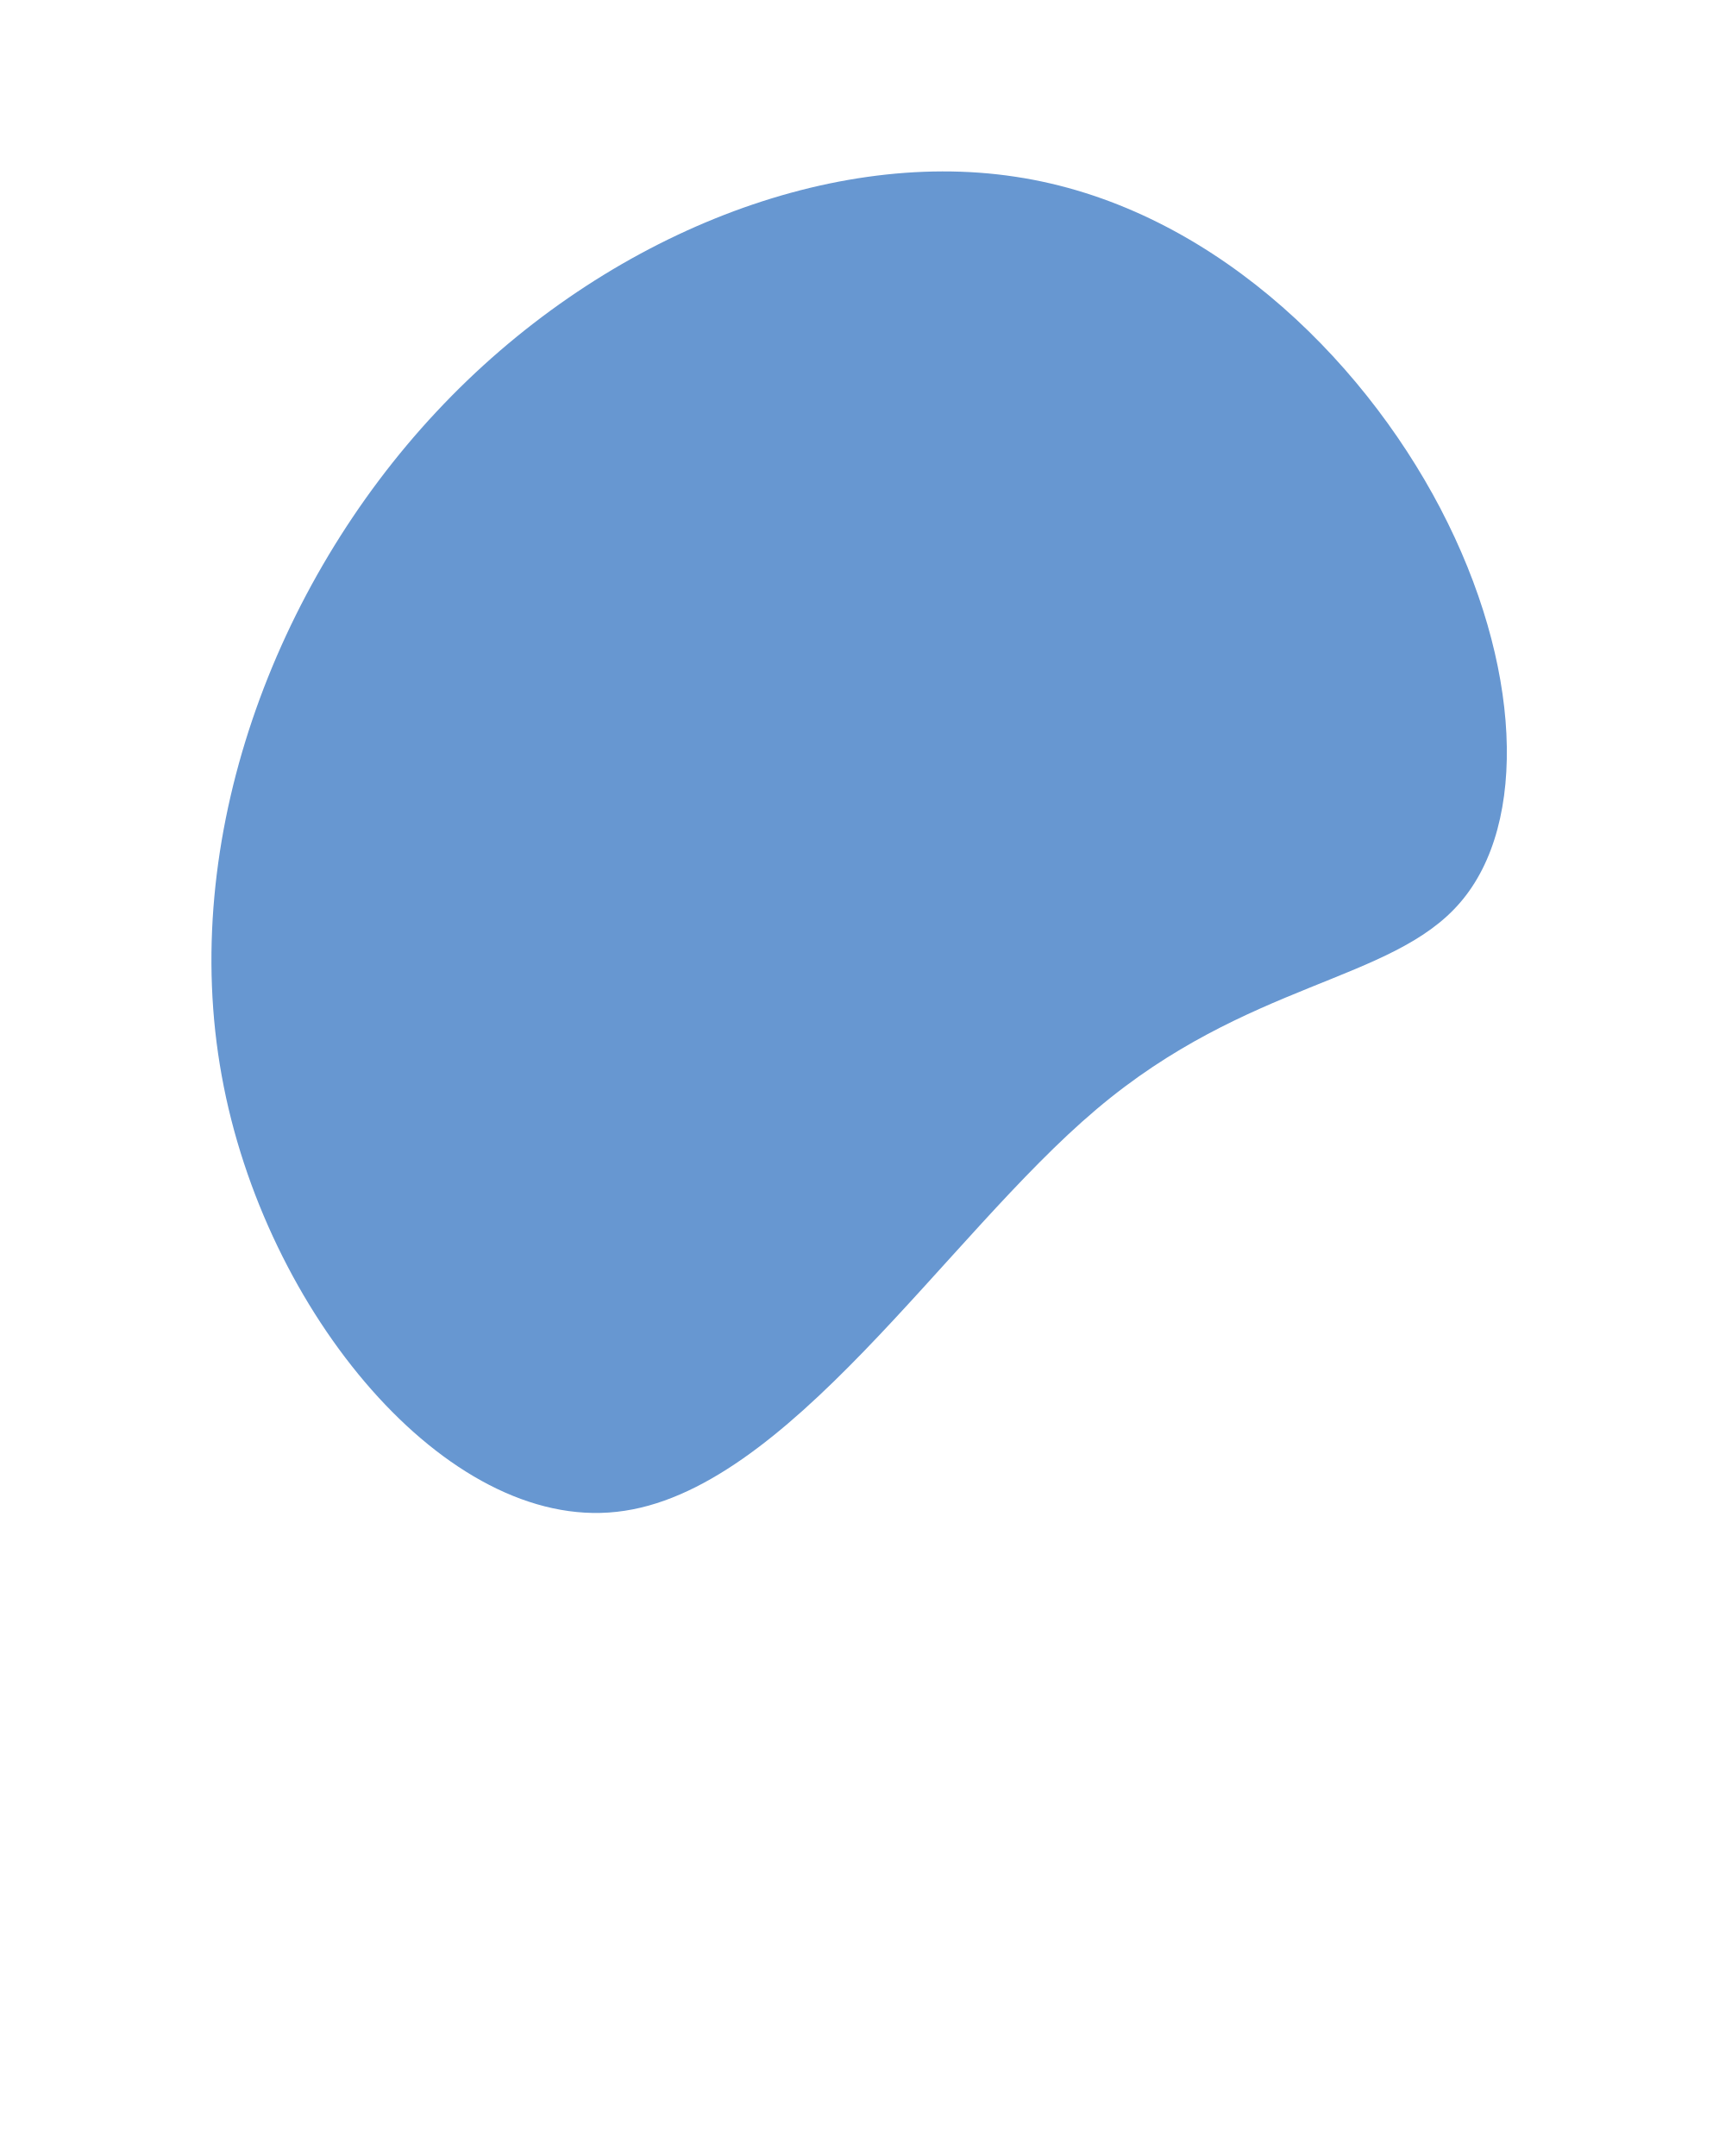
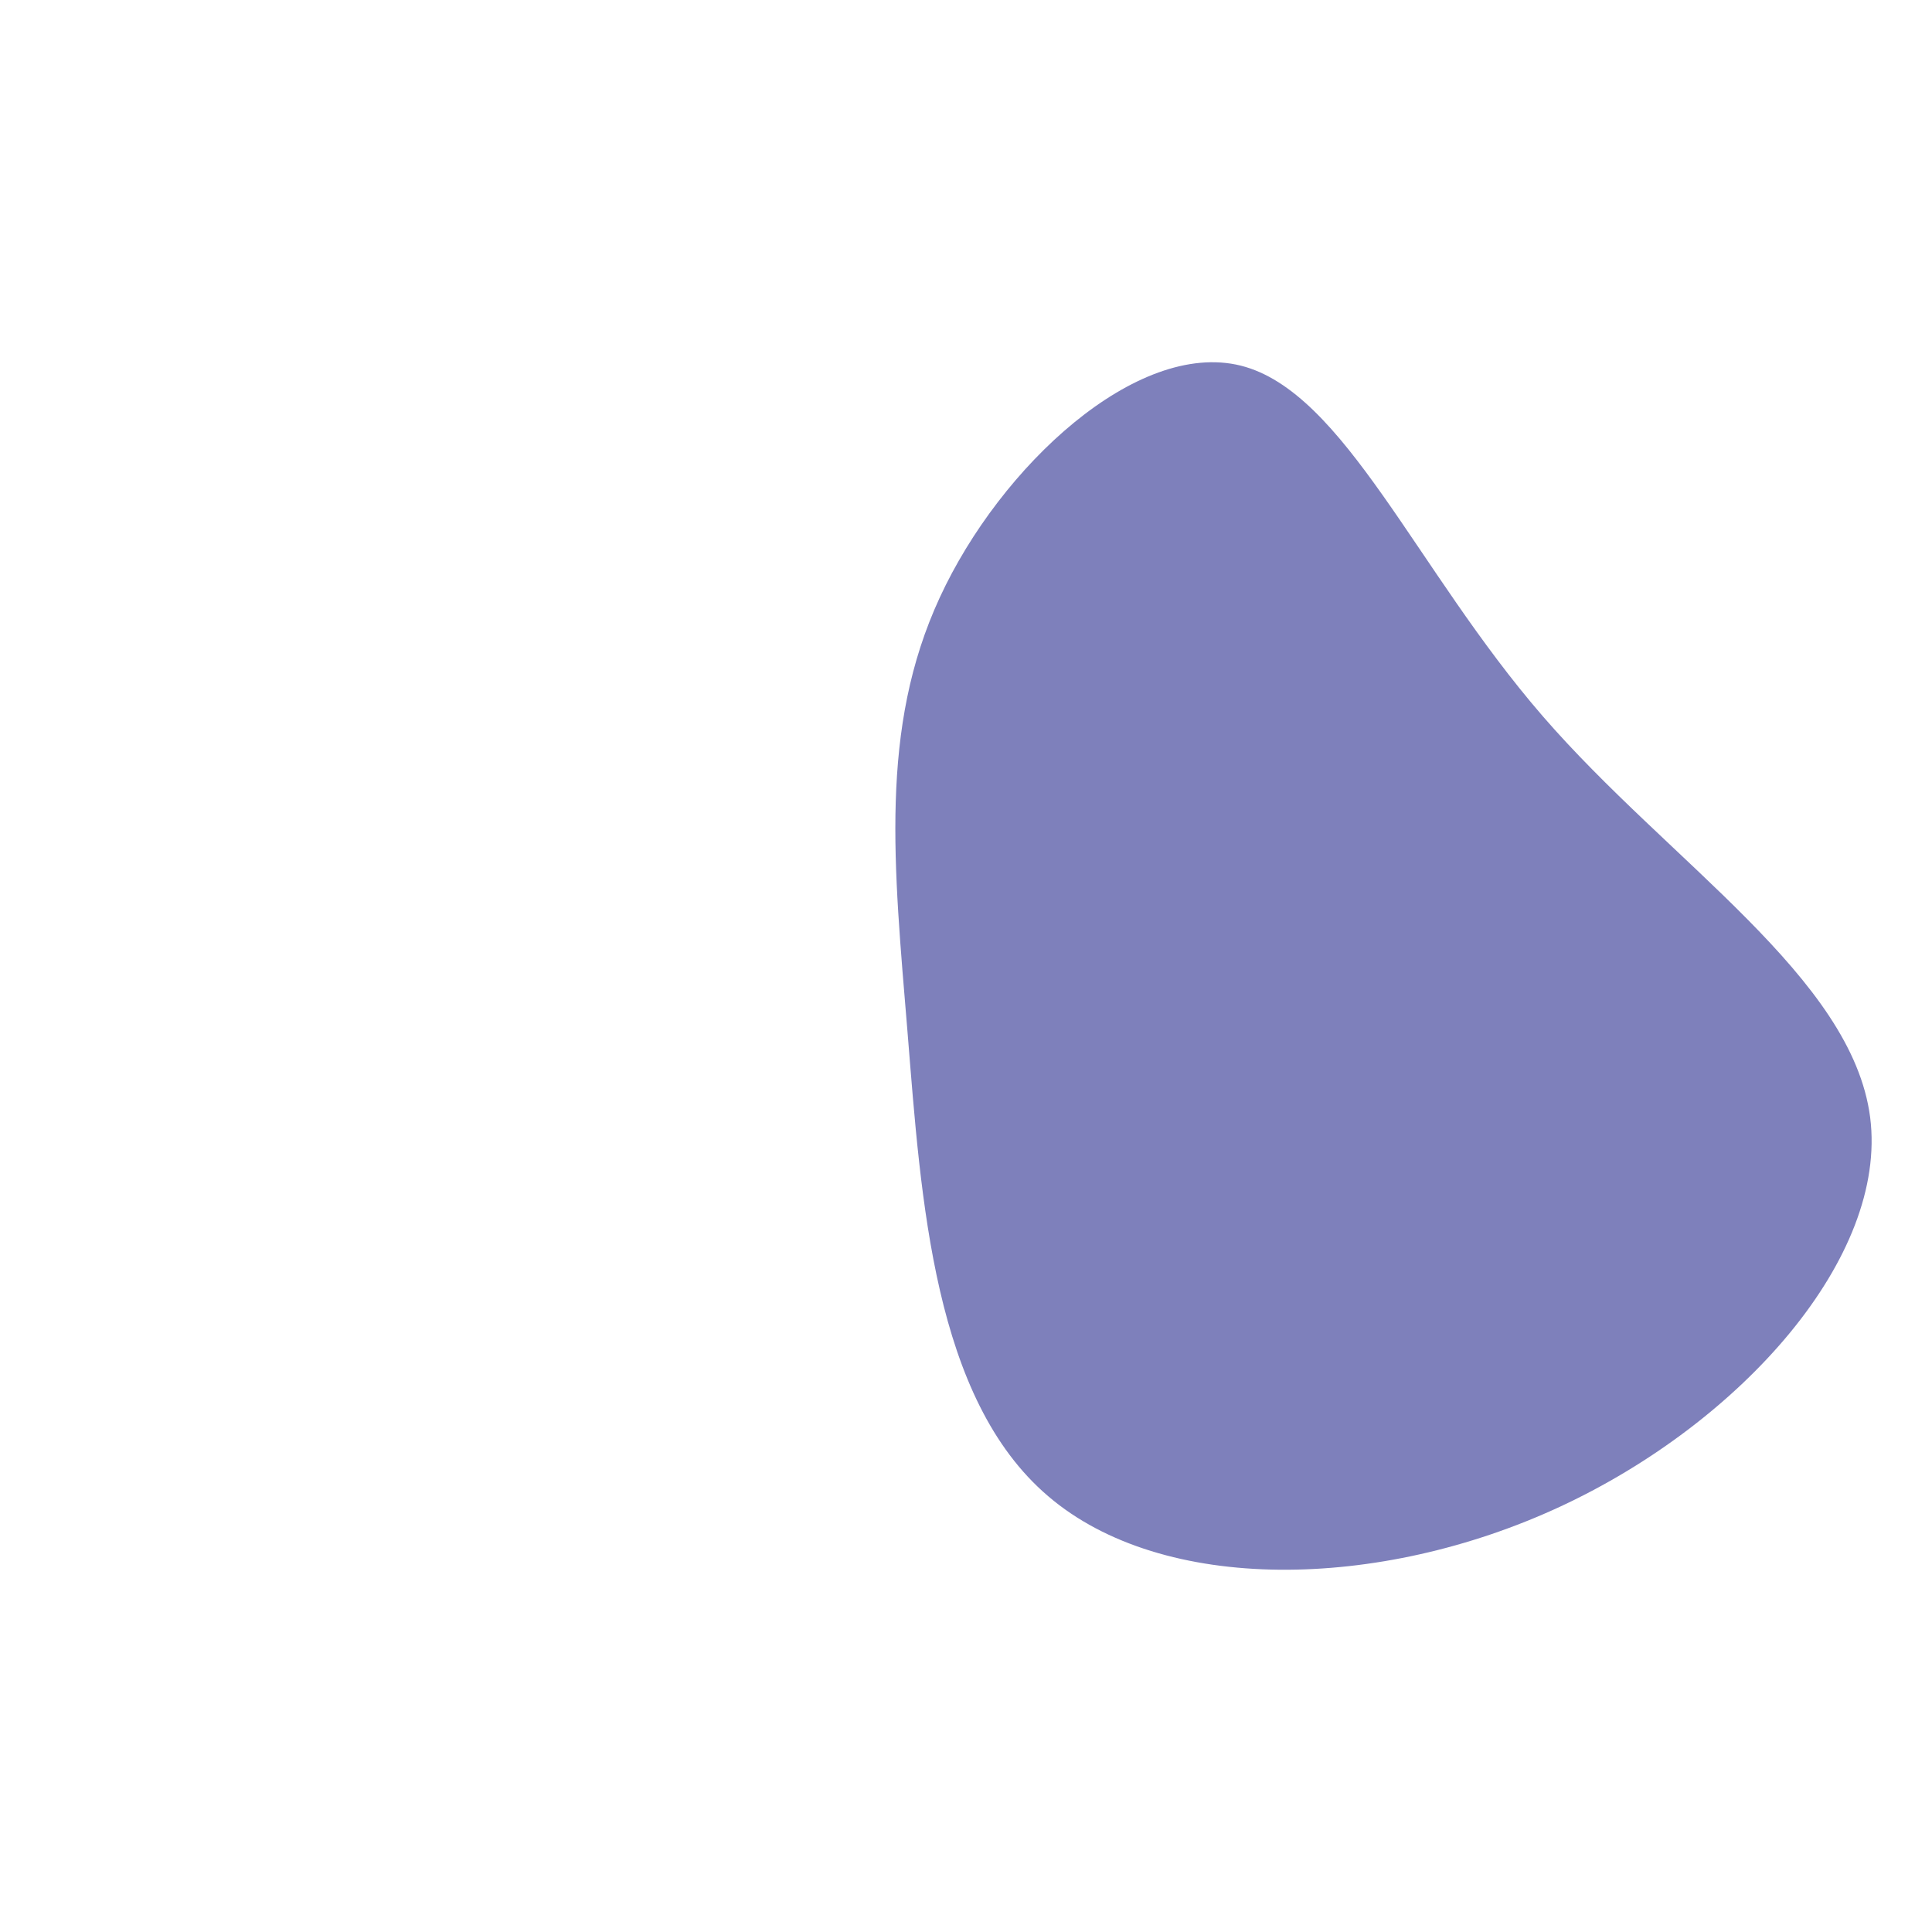
- <svg xmlns="http://www.w3.org/2000/svg" version="1.1" width="816" height="1024" viewBox="0 0 816 1024">
+ <svg xmlns="http://www.w3.org/2000/svg" version="1.1" width="512" height="512" viewBox="0 0 512 512">
  <g id="icomoon-ignore">
</g>
-   <path fill="#6797d1" d="M684.125 241.683c38.355 73.367 41.892 149.277 9.246 187.040-32.45 37.769-100.894 37.373-172.692 98.146-71.783 60.581-146.927 182.33-227.76 191.171-80.833 9.052-167.374-94.801-187.627-207.103-20.448-112.307 25.179-233.267 101.887-315.278 76.709-82.214 184.481-125.481 274.96-111.721 90.471 13.566 163.642 84.37 201.996 157.738z" />
+   <path fill="#7e80bb" d="M408.829 189.781c33.62 38.792 81.967 69.178 86.779 106.317 4.742 37.067-34.051 80.817-82.109 103.157s-105.385 23.202-135.7-2.729c-30.387-25.862-33.692-78.447-37.282-122.842-3.663-44.395-7.542-80.601 8.547-115.37 16.092-34.841 52.226-68.245 79.738-61.421 27.512 6.897 46.408 54.093 80.028 92.885z" />
</svg>
